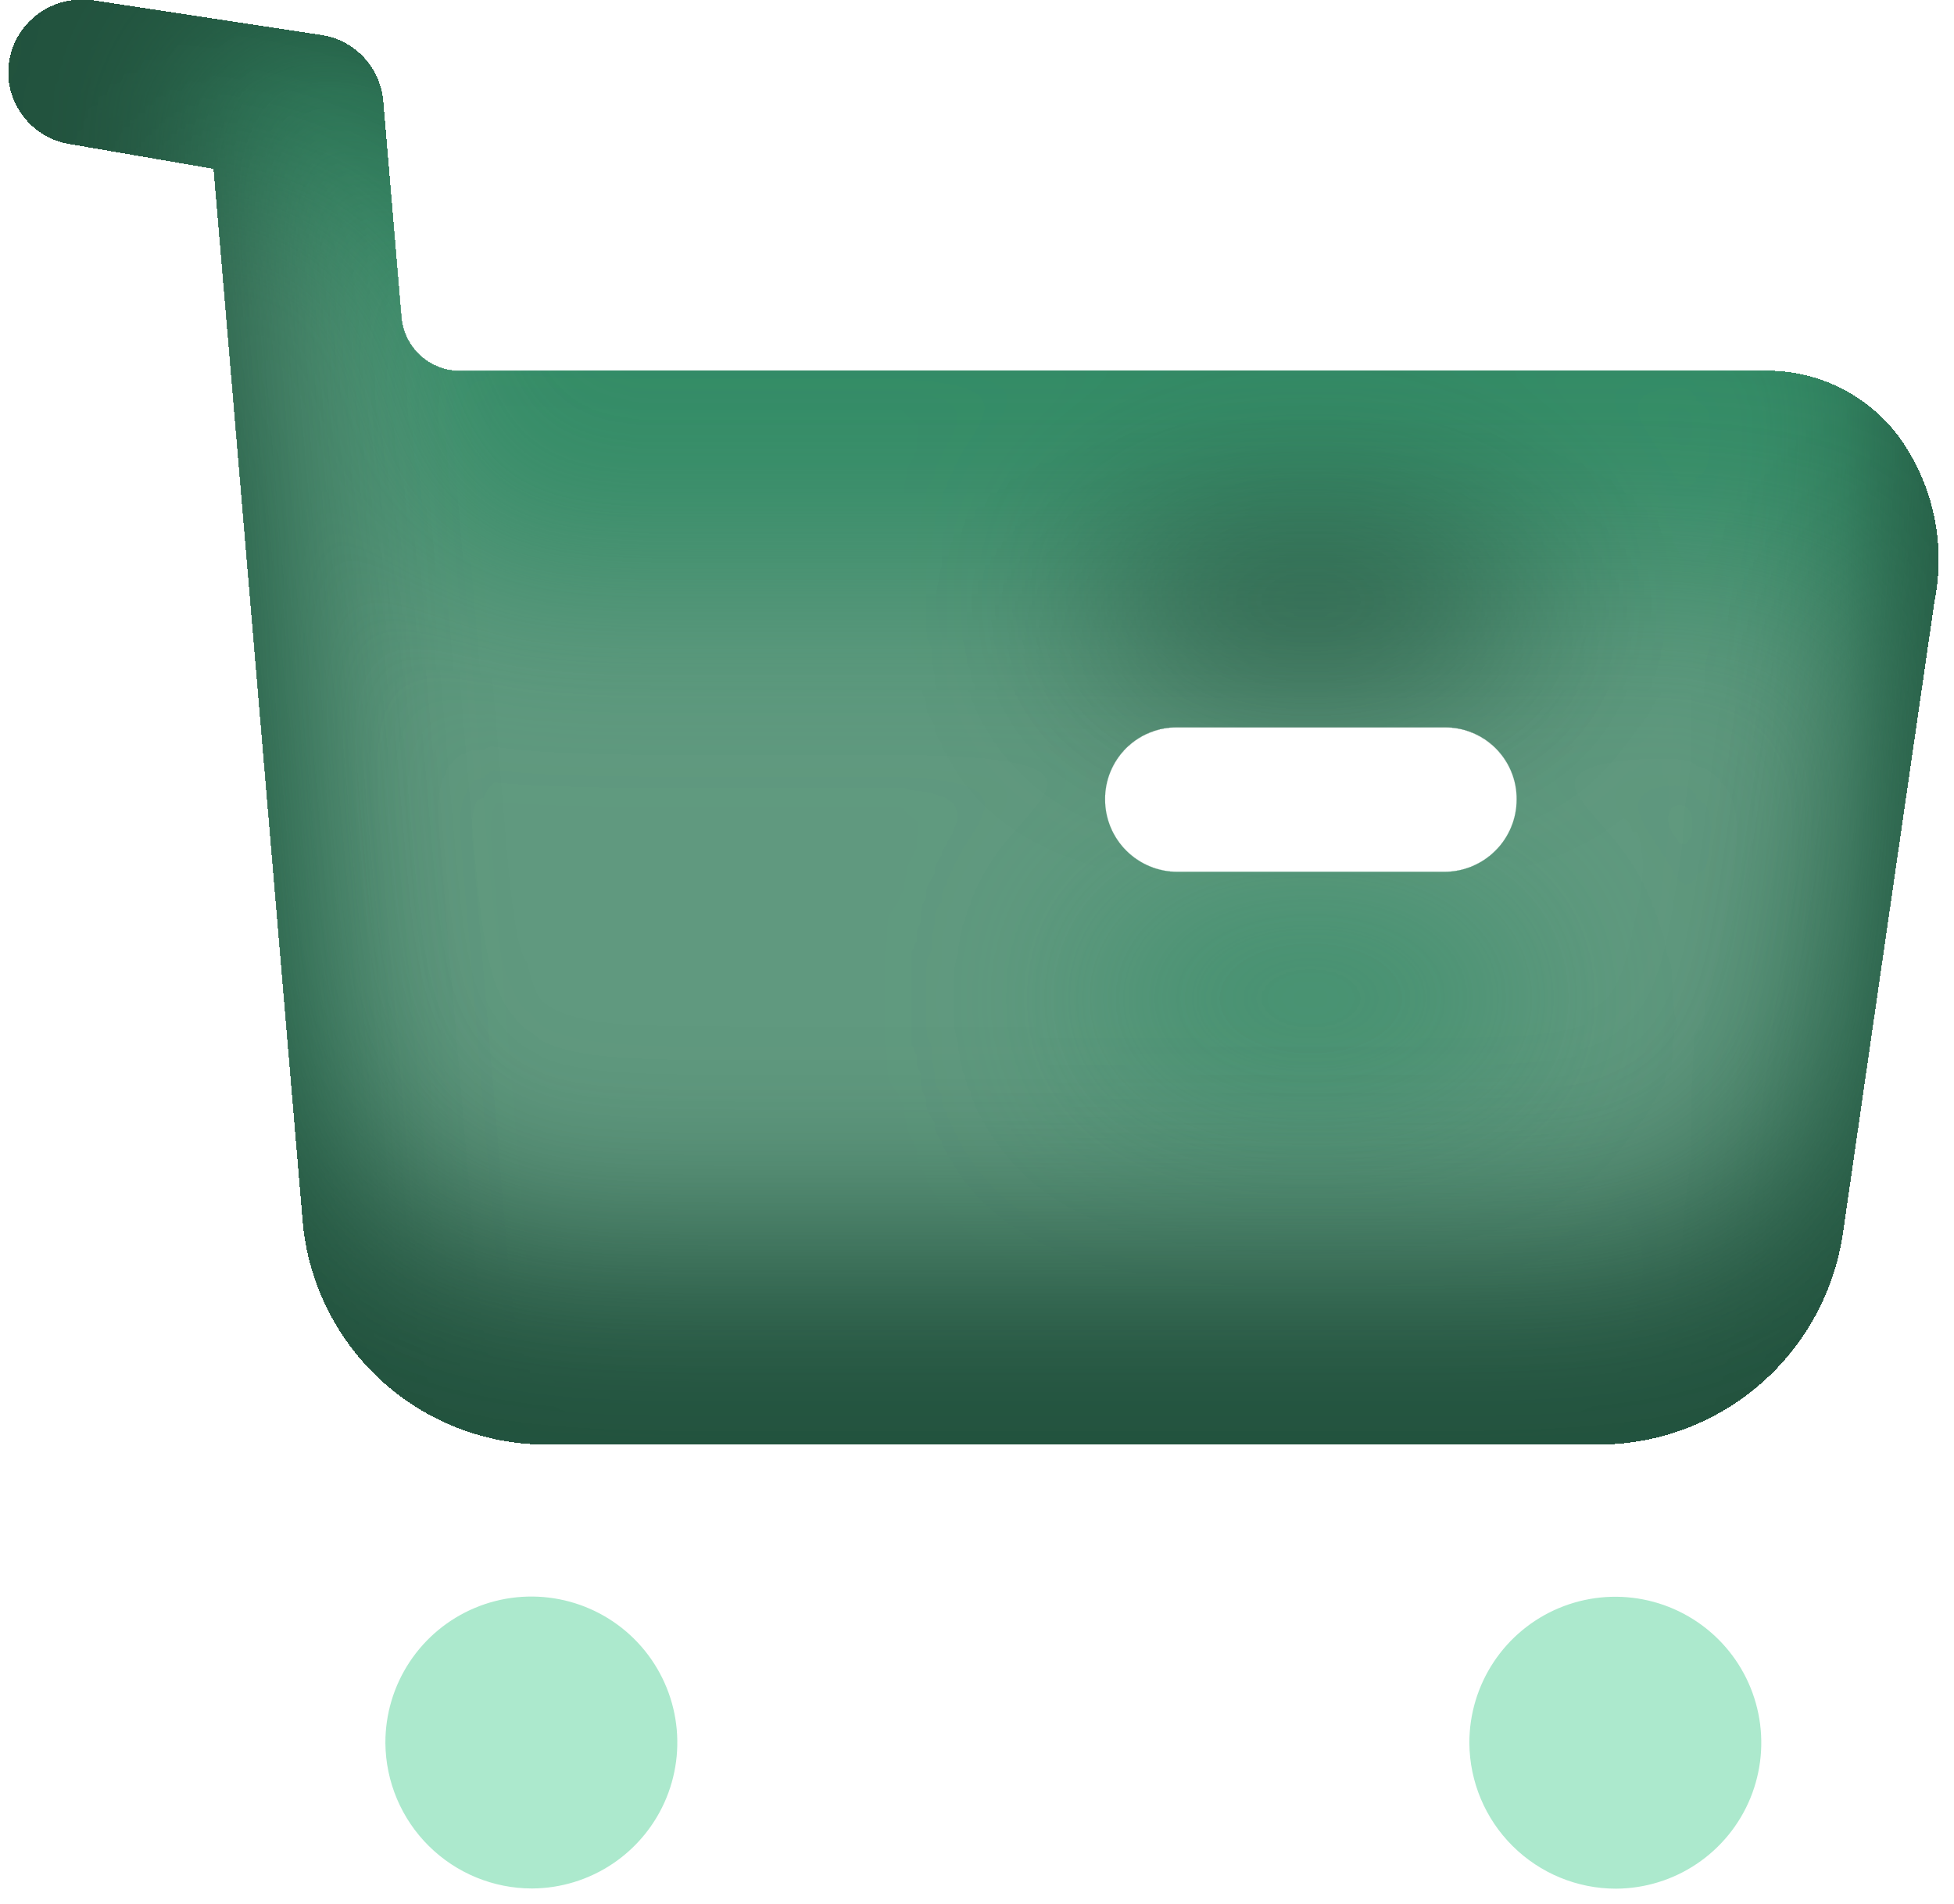
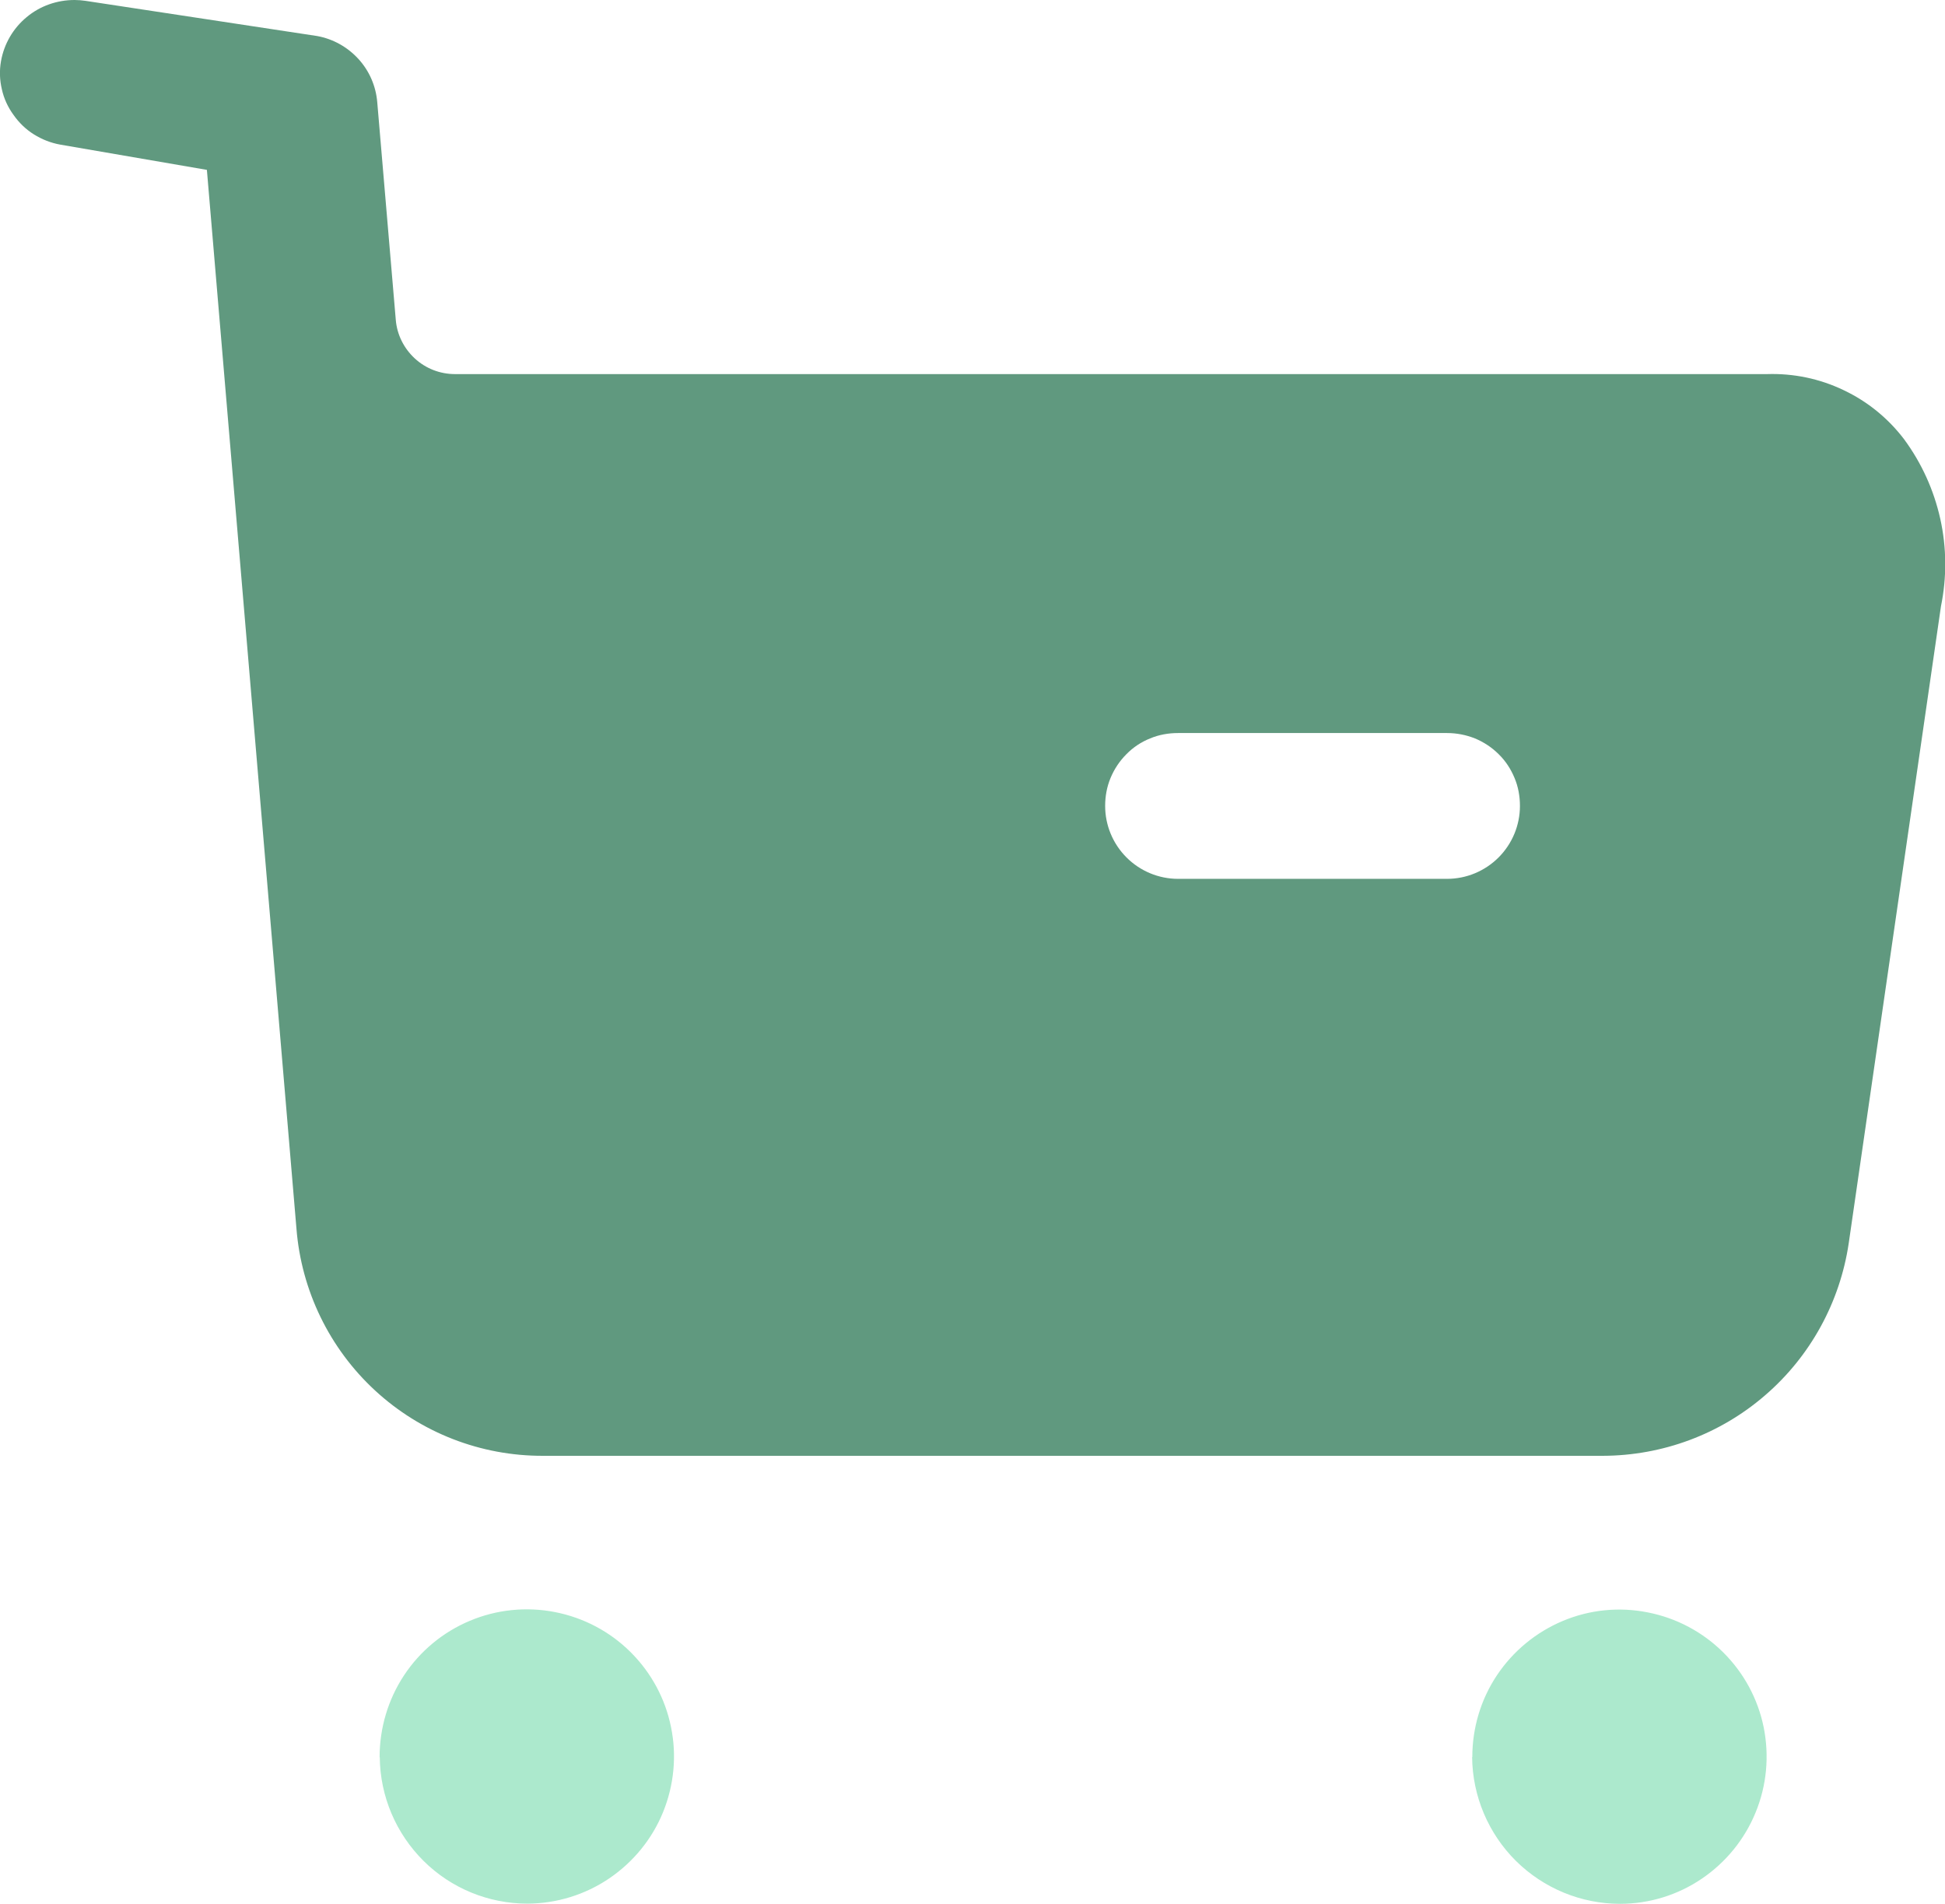
- <svg xmlns="http://www.w3.org/2000/svg" width="117" height="114" viewBox="0 0 117 114" fill="none">
-   <path opacity="0.4" d="M87.981 104.373C87.976 102.645 88.484 100.954 89.439 99.515C90.394 98.075 91.755 96.951 93.349 96.284C94.944 95.618 96.699 95.439 98.395 95.77C100.091 96.101 101.651 96.927 102.877 98.144C104.104 99.361 104.942 100.914 105.286 102.608C105.63 104.301 105.464 106.058 104.81 107.657C104.156 109.257 103.042 110.626 101.61 111.592C100.177 112.559 98.491 113.079 96.763 113.087C94.445 113.088 92.222 112.171 90.577 110.539C88.932 108.907 87.999 106.69 87.981 104.373V104.373ZM23.076 104.373C23.069 102.644 23.574 100.952 24.528 99.511C25.482 98.07 26.842 96.944 28.436 96.275C30.029 95.607 31.786 95.426 33.482 95.756C35.179 96.085 36.74 96.91 37.968 98.127C39.195 99.344 40.035 100.897 40.38 102.591C40.725 104.284 40.56 106.042 39.906 107.642C39.252 109.242 38.138 110.612 36.706 111.579C35.273 112.546 33.586 113.067 31.858 113.075C29.542 113.075 27.321 112.161 25.676 110.531C24.031 108.901 23.097 106.688 23.076 104.373V104.373Z" fill="#2FC882" />
-   <g filter="url(#filter0_ii_2430_4352)">
-     <path d="M95.713 86.475H32.77C29.078 86.486 25.518 85.102 22.804 82.599C20.09 80.097 18.421 76.661 18.133 72.98L12.806 10.091L4.099 8.59C3.542 8.49 3.011 8.282 2.534 7.977C2.058 7.672 1.646 7.276 1.323 6.812C0.993 6.357 0.757 5.841 0.629 5.294C0.501 4.747 0.484 4.18 0.578 3.626C0.759 2.603 1.297 1.677 2.097 1.013C2.896 0.349 3.905 -0.01 4.944 0C5.162 -4.69958e-05 5.38 0.015 5.596 0.046L19.354 2.137C20.297 2.31 21.158 2.788 21.803 3.498C22.448 4.207 22.842 5.109 22.926 6.064L24.025 18.985C24.099 19.868 24.501 20.69 25.153 21.29C25.804 21.889 26.657 22.222 27.542 22.222H105.478C107.044 22.172 108.599 22.496 110.015 23.168C111.43 23.84 112.665 24.841 113.616 26.086C114.654 27.494 115.385 29.105 115.763 30.813C116.14 32.522 116.155 34.291 115.807 36.005L110.324 73.85C109.803 77.355 108.042 80.556 105.361 82.873C102.68 85.189 99.257 86.468 95.713 86.475V86.475ZM70.501 43.549C69.931 43.542 69.366 43.65 68.838 43.864C68.31 44.079 67.83 44.397 67.426 44.8C67.023 45.203 66.704 45.682 66.488 46.21C66.272 46.737 66.164 47.303 66.169 47.873C66.17 49.022 66.627 50.123 67.439 50.935C68.252 51.748 69.353 52.204 70.501 52.205H86.48C87.629 52.204 88.73 51.748 89.542 50.935C90.355 50.123 90.811 49.022 90.812 47.873C90.818 47.303 90.71 46.737 90.494 46.21C90.278 45.682 89.959 45.203 89.555 44.8C89.152 44.397 88.672 44.079 88.144 43.864C87.616 43.65 87.05 43.542 86.48 43.549H70.501Z" fill="#23724E" fill-opacity="0.72" />
-   </g>
+ <svg xmlns="http://www.w3.org/2000/svg" id="Warstwa_1" data-name="Warstwa 1" viewBox="0 0 115.54 113.09">
  <defs>
-     <filter id="filter0_ii_2430_4352" x="0.519" y="-11.904" width="115.539" height="110.283" filterUnits="userSpaceOnUse" color-interpolation-filters="sRGB">
-       <feFlood flood-opacity="0" result="BackgroundImageFix" />
-       <feBlend mode="normal" in="SourceGraphic" in2="BackgroundImageFix" result="shape" />
-       <feColorMatrix in="SourceAlpha" type="matrix" values="0 0 0 0 0 0 0 0 0 0 0 0 0 0 0 0 0 0 127 0" result="hardAlpha" />
-       <feOffset dy="11.904" />
-       <feGaussianBlur stdDeviation="5.952" />
-       <feComposite in2="hardAlpha" operator="arithmetic" k2="-1" k3="1" />
-       <feColorMatrix type="matrix" values="0 0 0 0 0.202 0 0 0 0 0.55 0 0 0 0 0.402 0 0 0 1 0" />
-       <feBlend mode="normal" in2="shape" result="effect1_innerShadow_2430_4352" />
-       <feColorMatrix in="SourceAlpha" type="matrix" values="0 0 0 0 0 0 0 0 0 0 0 0 0 0 0 0 0 0 127 0" result="hardAlpha" />
-       <feOffset dy="-11.904" />
-       <feGaussianBlur stdDeviation="5.952" />
-       <feComposite in2="hardAlpha" operator="arithmetic" k2="-1" k3="1" />
-       <feColorMatrix type="matrix" values="0 0 0 0 0.132 0 0 0 0 0.321 0 0 0 0 0.241 0 0 0 1 0" />
-       <feBlend mode="normal" in2="effect1_innerShadow_2430_4352" result="effect2_innerShadow_2430_4352" />
-     </filter>
+     <style>
+       .cls-1 {
+         fill: rgba(35, 114, 78, .72);
+       }
+ 
+       .cls-2 {
+         fill: #2fc882;
+         isolation: isolate;
+         opacity: .4;
+       }
+     </style>
  </defs>
+   <path class="cls-2" d="m87.46,104.37c0-1.73.5-3.42,1.46-4.86.96-1.44,2.32-2.56,3.91-3.23,1.59-.67,3.35-.85,5.05-.51,1.7.33,3.26,1.16,4.48,2.37,1.23,1.22,2.07,2.77,2.41,4.46.34,1.69.18,3.45-.48,5.05-.65,1.6-1.77,2.97-3.2,3.94-1.43.97-3.12,1.49-4.85,1.49-2.32,0-4.54-.92-6.19-2.55-1.64-1.63-2.58-3.85-2.6-6.17h0Zm-64.91,0c0-1.73.5-3.42,1.45-4.86.95-1.44,2.31-2.57,3.91-3.24,1.59-.67,3.35-.85,5.05-.52,1.7.33,3.26,1.15,4.49,2.37,1.23,1.22,2.07,2.77,2.41,4.46.35,1.69.18,3.45-.47,5.05s-1.77,2.97-3.2,3.94c-1.43.97-3.12,1.49-4.85,1.5-2.32,0-4.54-.91-6.18-2.54-1.64-1.63-2.58-3.84-2.6-6.16h0Z" />
+   <path class="cls-1" d="m95.19,86.47h-62.94c-3.69.01-7.25-1.37-9.97-3.88-2.71-2.5-4.38-5.94-4.67-9.62L12.29,10.09l-8.71-1.5c-.56-.1-1.09-.31-1.57-.61-.48-.3-.89-.7-1.21-1.16-.33-.45-.57-.97-.69-1.52-.13-.55-.15-1.11-.05-1.67.18-1.02.72-1.95,1.52-2.61C2.38.35,3.39,0,4.43,0c.22,0,.44.02.65.05l13.76,2.09c.94.17,1.8.65,2.45,1.36.65.71,1.04,1.61,1.12,2.57l1.1,12.92c.07.88.48,1.7,1.13,2.3.65.6,1.5.93,2.39.93h77.94c1.57-.05,3.12.27,4.54.95,1.42.67,2.65,1.67,3.6,2.92,1.04,1.41,1.77,3.02,2.15,4.73.38,1.71.39,3.48.04,5.19l-5.48,37.84c-.52,3.5-2.28,6.71-4.96,9.02-2.68,2.32-6.1,3.59-9.65,3.6h0Zm-25.21-42.93c-.57,0-1.14.1-1.66.32-.53.21-1.01.53-1.41.94-.4.4-.72.88-.94,1.41-.22.53-.32,1.09-.32,1.66,0,1.15.46,2.25,1.27,3.06.81.81,1.91,1.27,3.06,1.27h15.98c1.15,0,2.25-.46,3.06-1.27.81-.81,1.27-1.91,1.27-3.06,0-.57-.1-1.14-.32-1.66-.22-.53-.53-1.01-.94-1.41-.4-.4-.88-.72-1.41-.94-.53-.21-1.09-.32-1.66-.32h-15.98Z" />
</svg>
